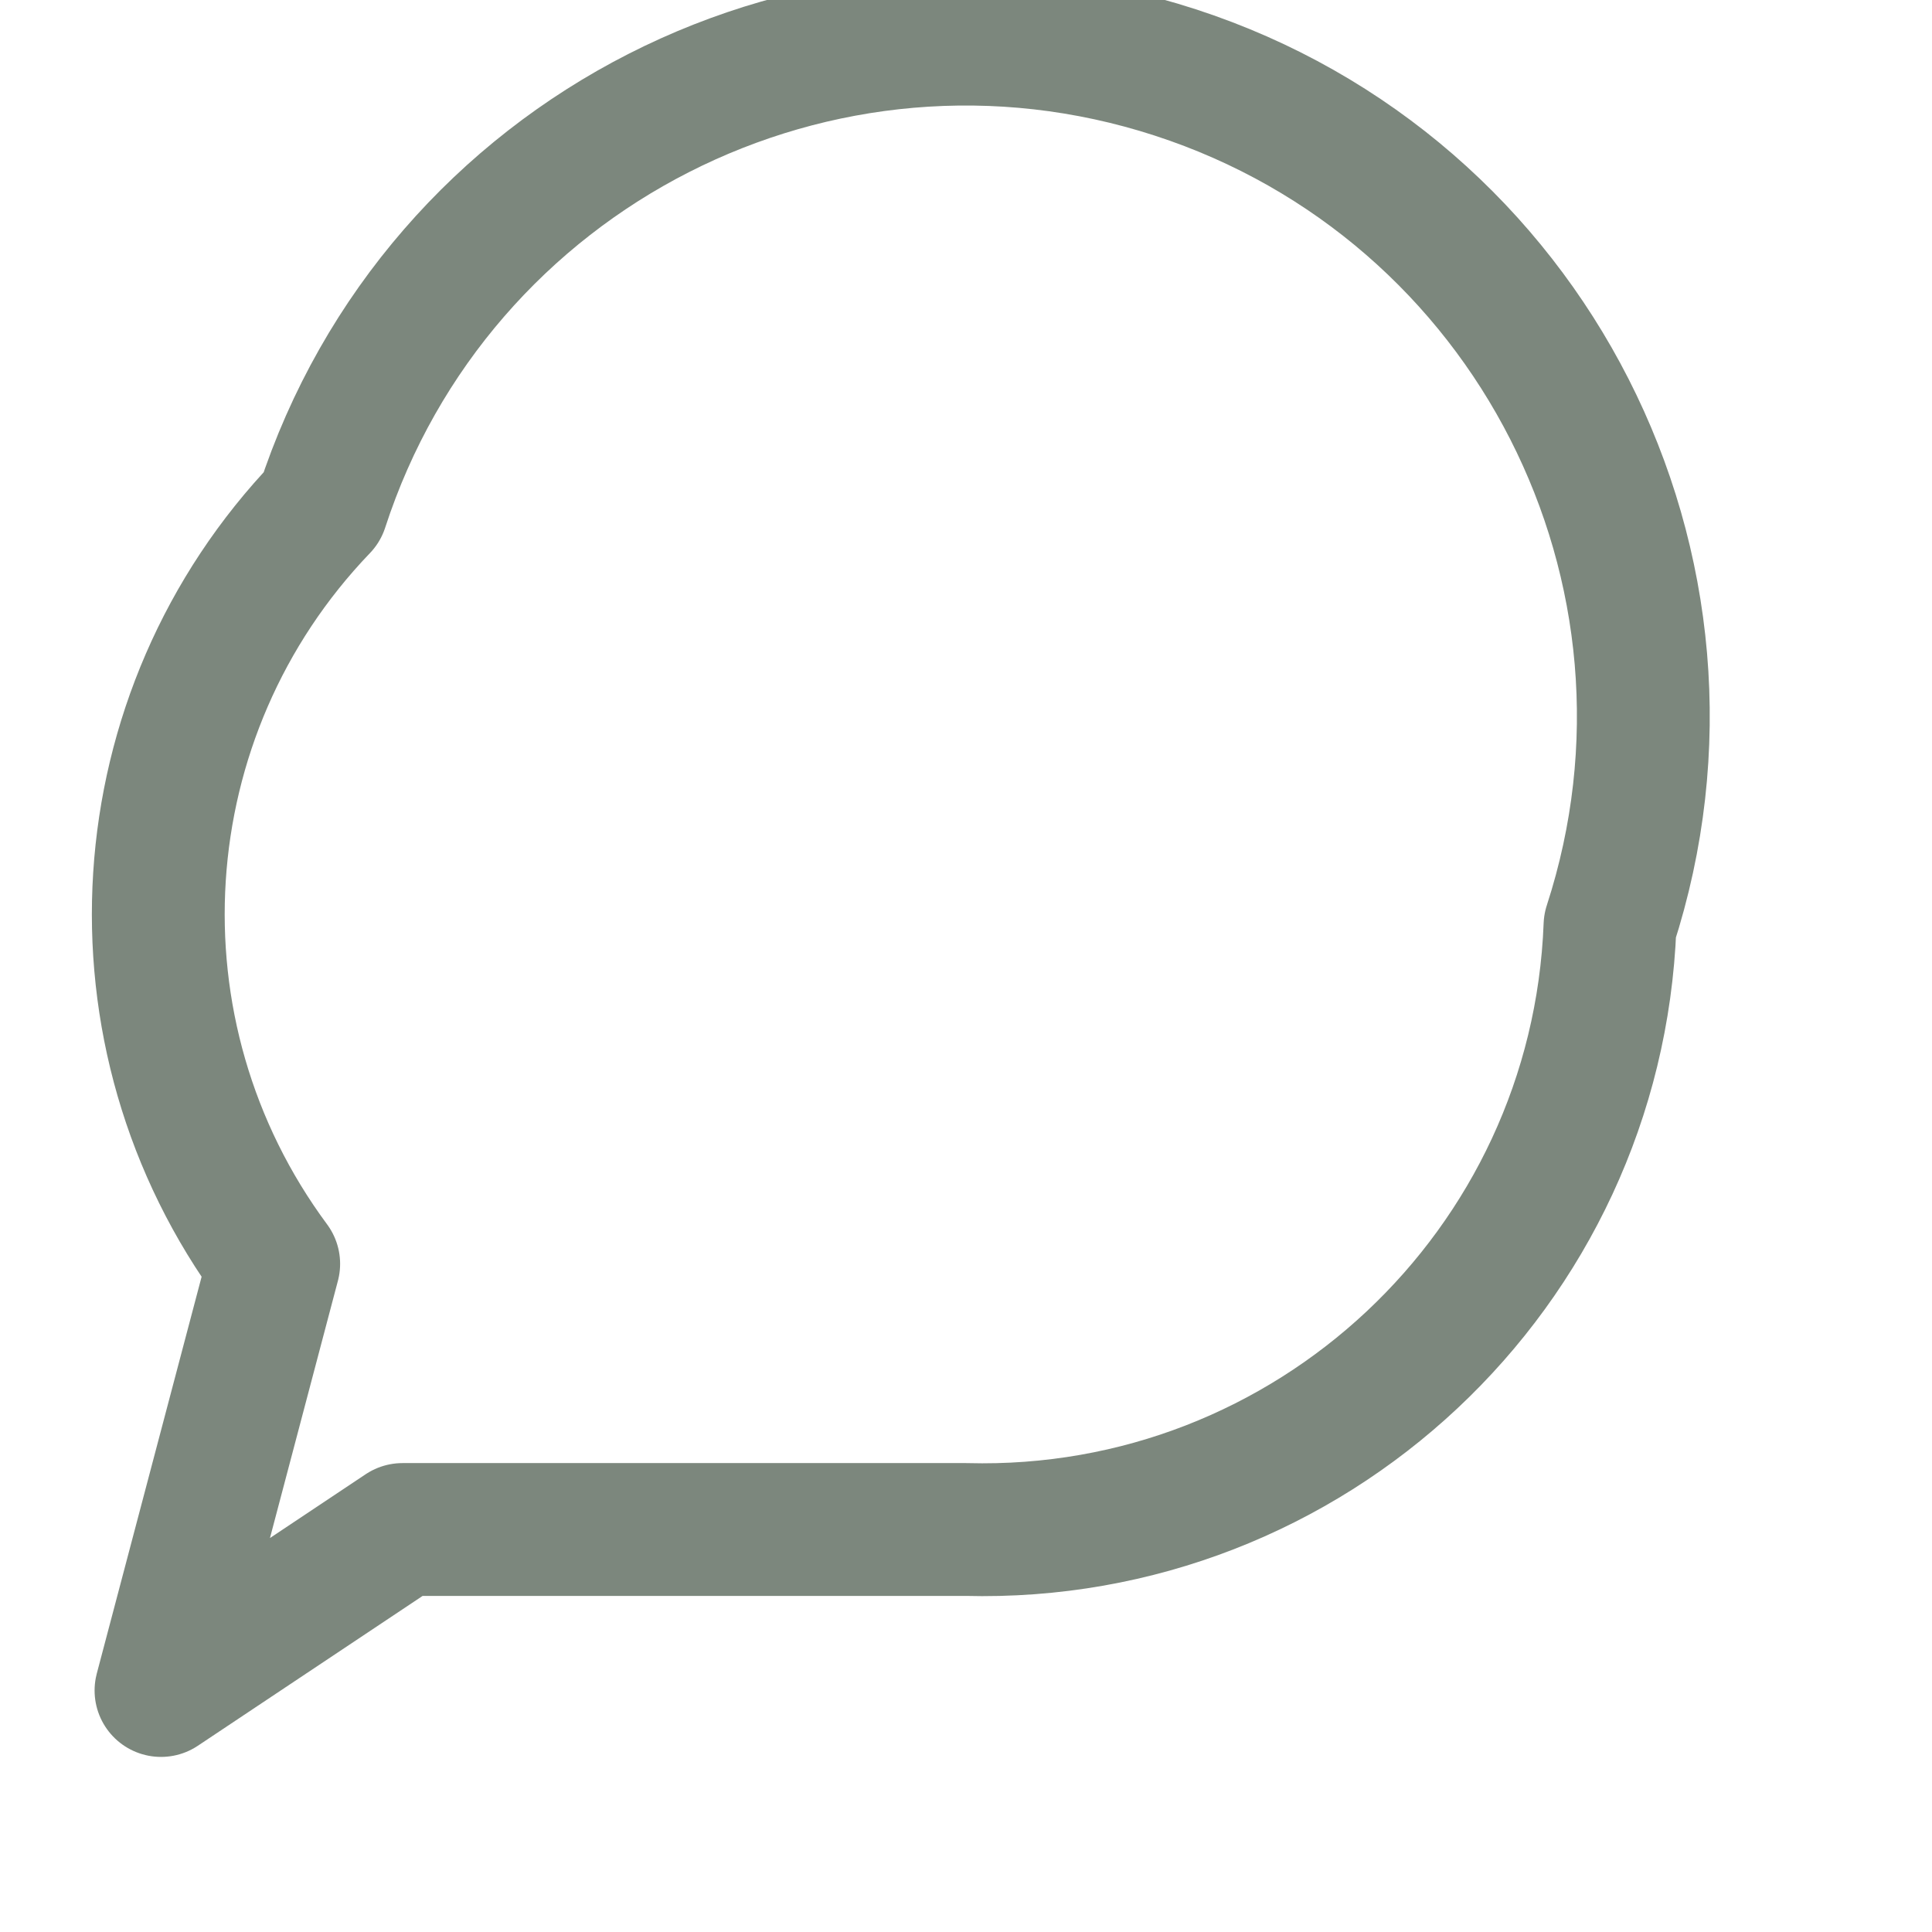
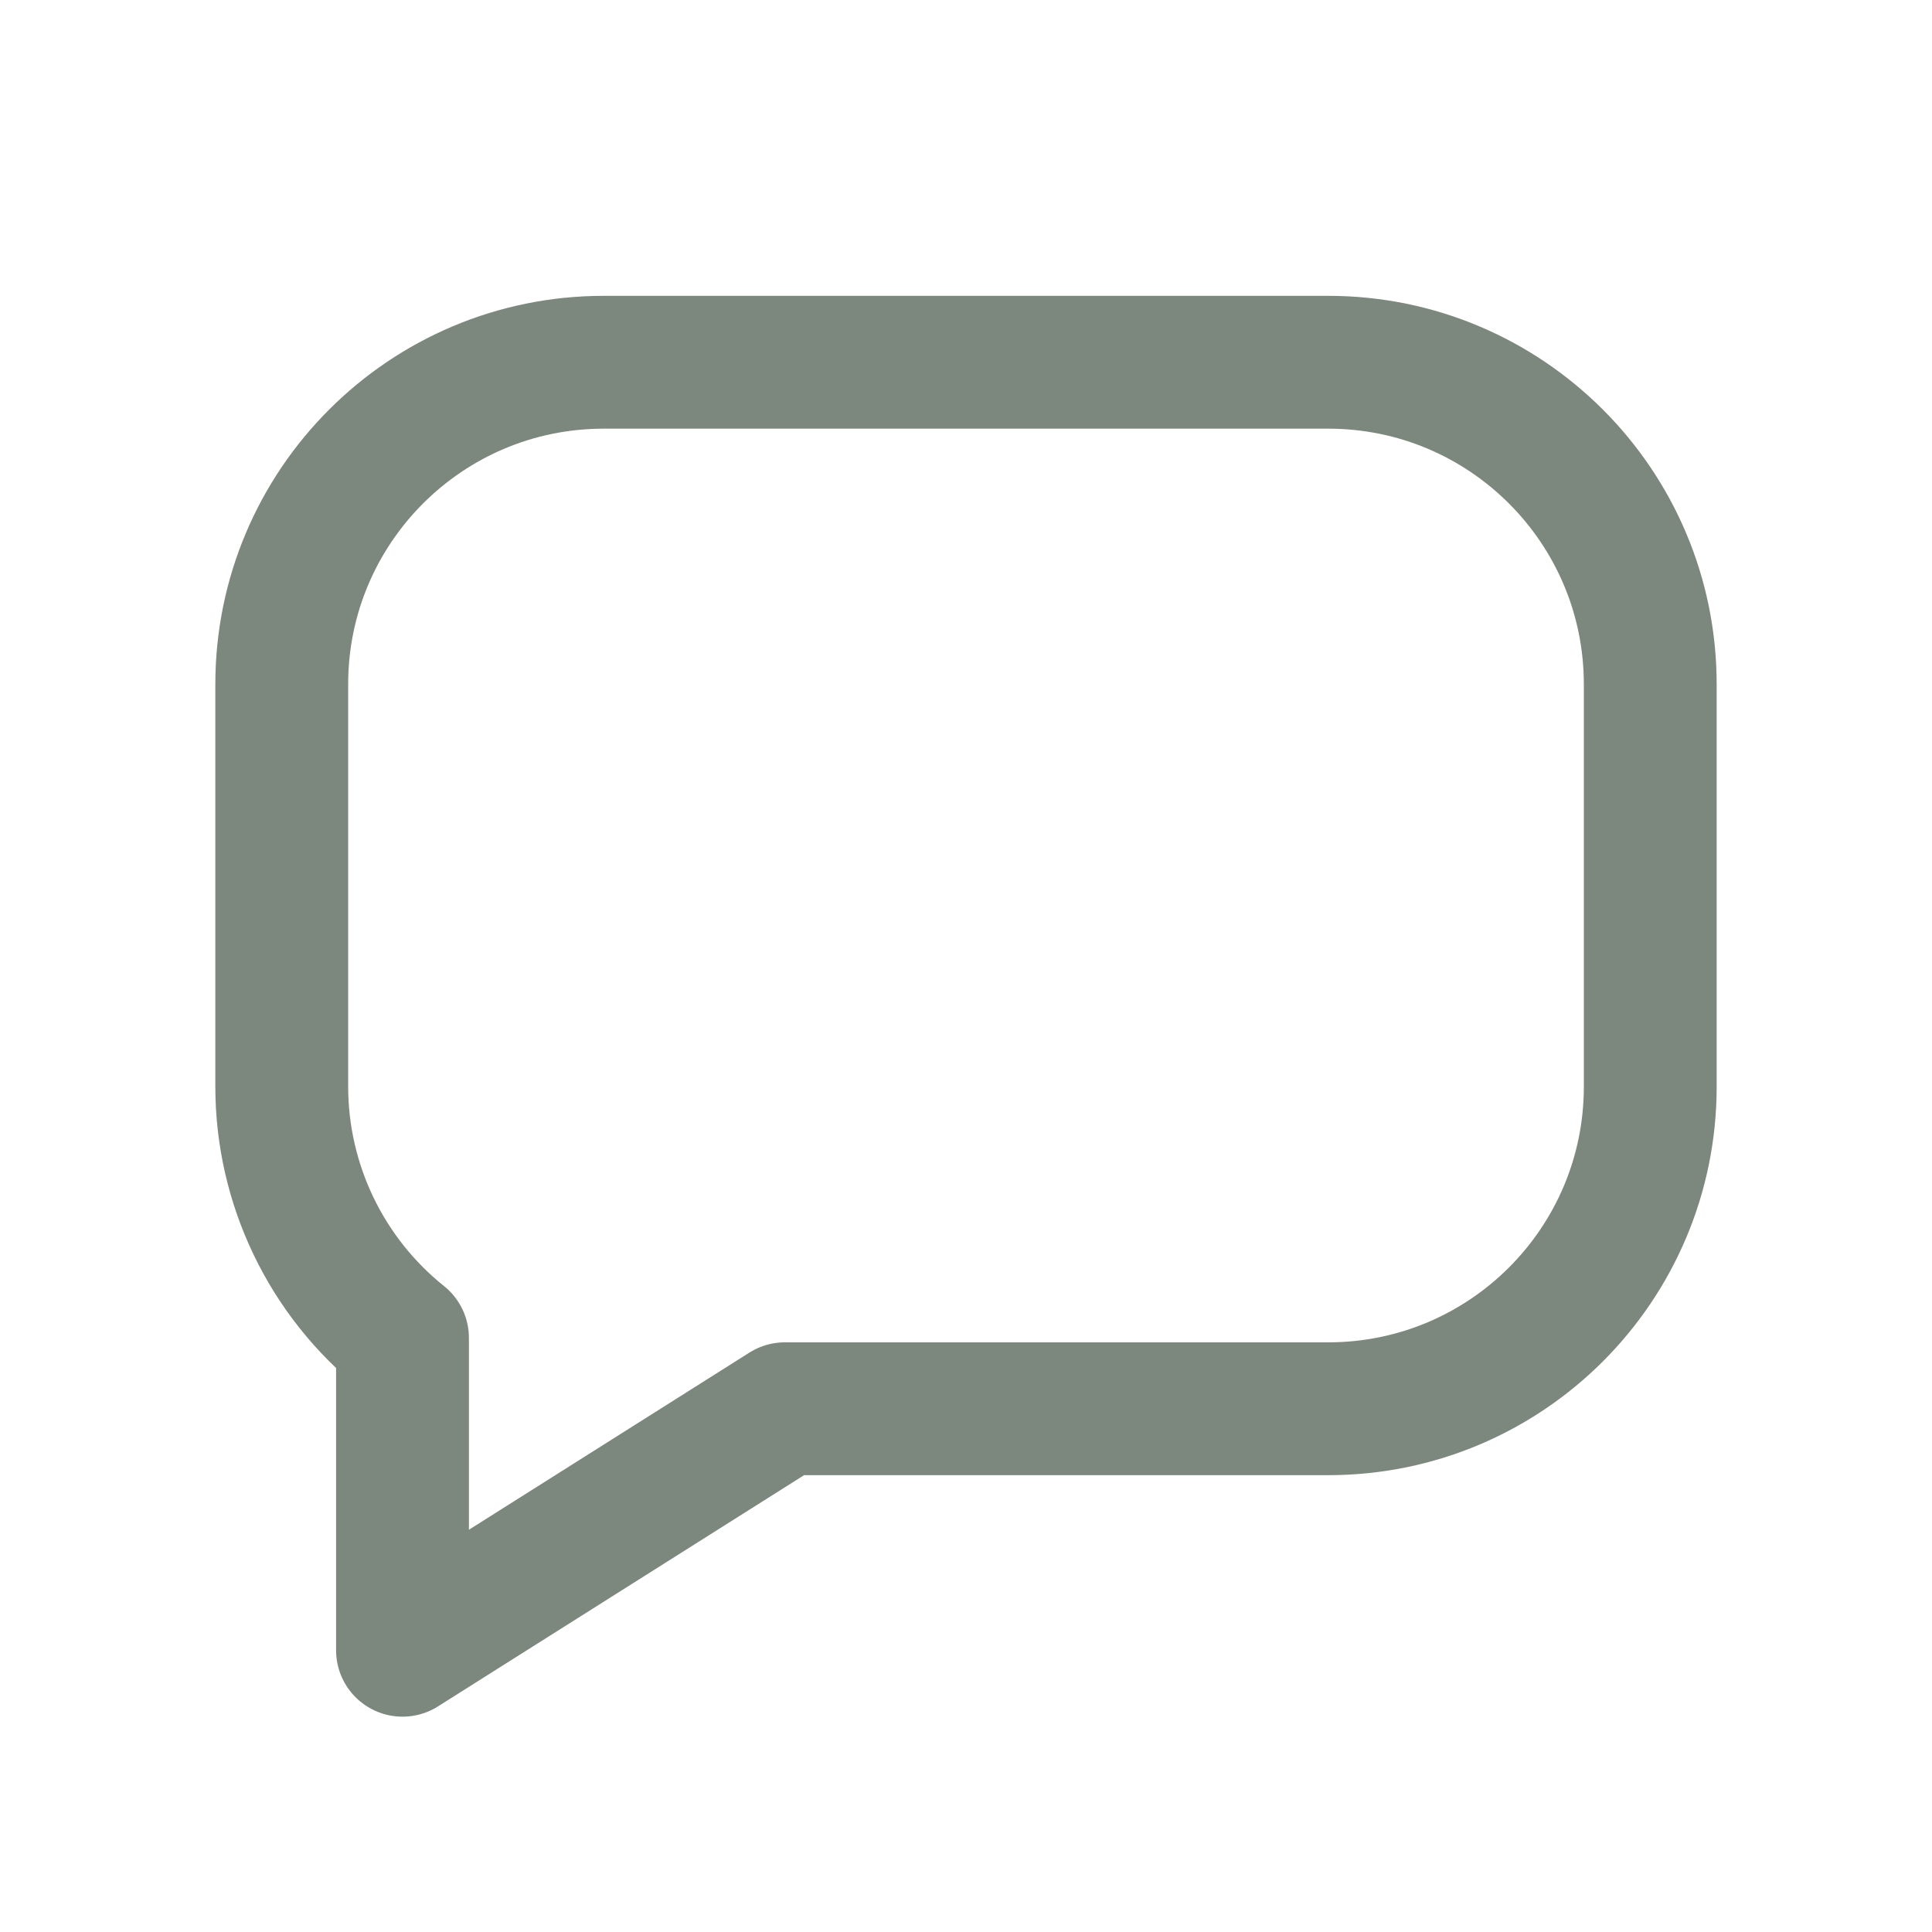
<svg xmlns="http://www.w3.org/2000/svg" viewBox="0 0 24 24" fill="none" stroke="#7c877d" stroke-width="1.65" stroke-linecap="round" stroke-linejoin="round">
-   <path d="M20 11.5a7.8 7.8 0 0 1-8 7.5H5l-3 2 1.4-5.3A7.3 7.3 0 0 1 4 6.3 8.2 8.2 0 0 1 20 11.5Z" />
+   <path d="M7.5 4.5h9a4 4 0 0 1 4 4v5a4 4 0 0 1-4 4H9.75L5 20.5v-3.88a4 4 0 0 1-1.5-3.12v-5a4 4 0 0 1 4-4Z" />
</svg>
